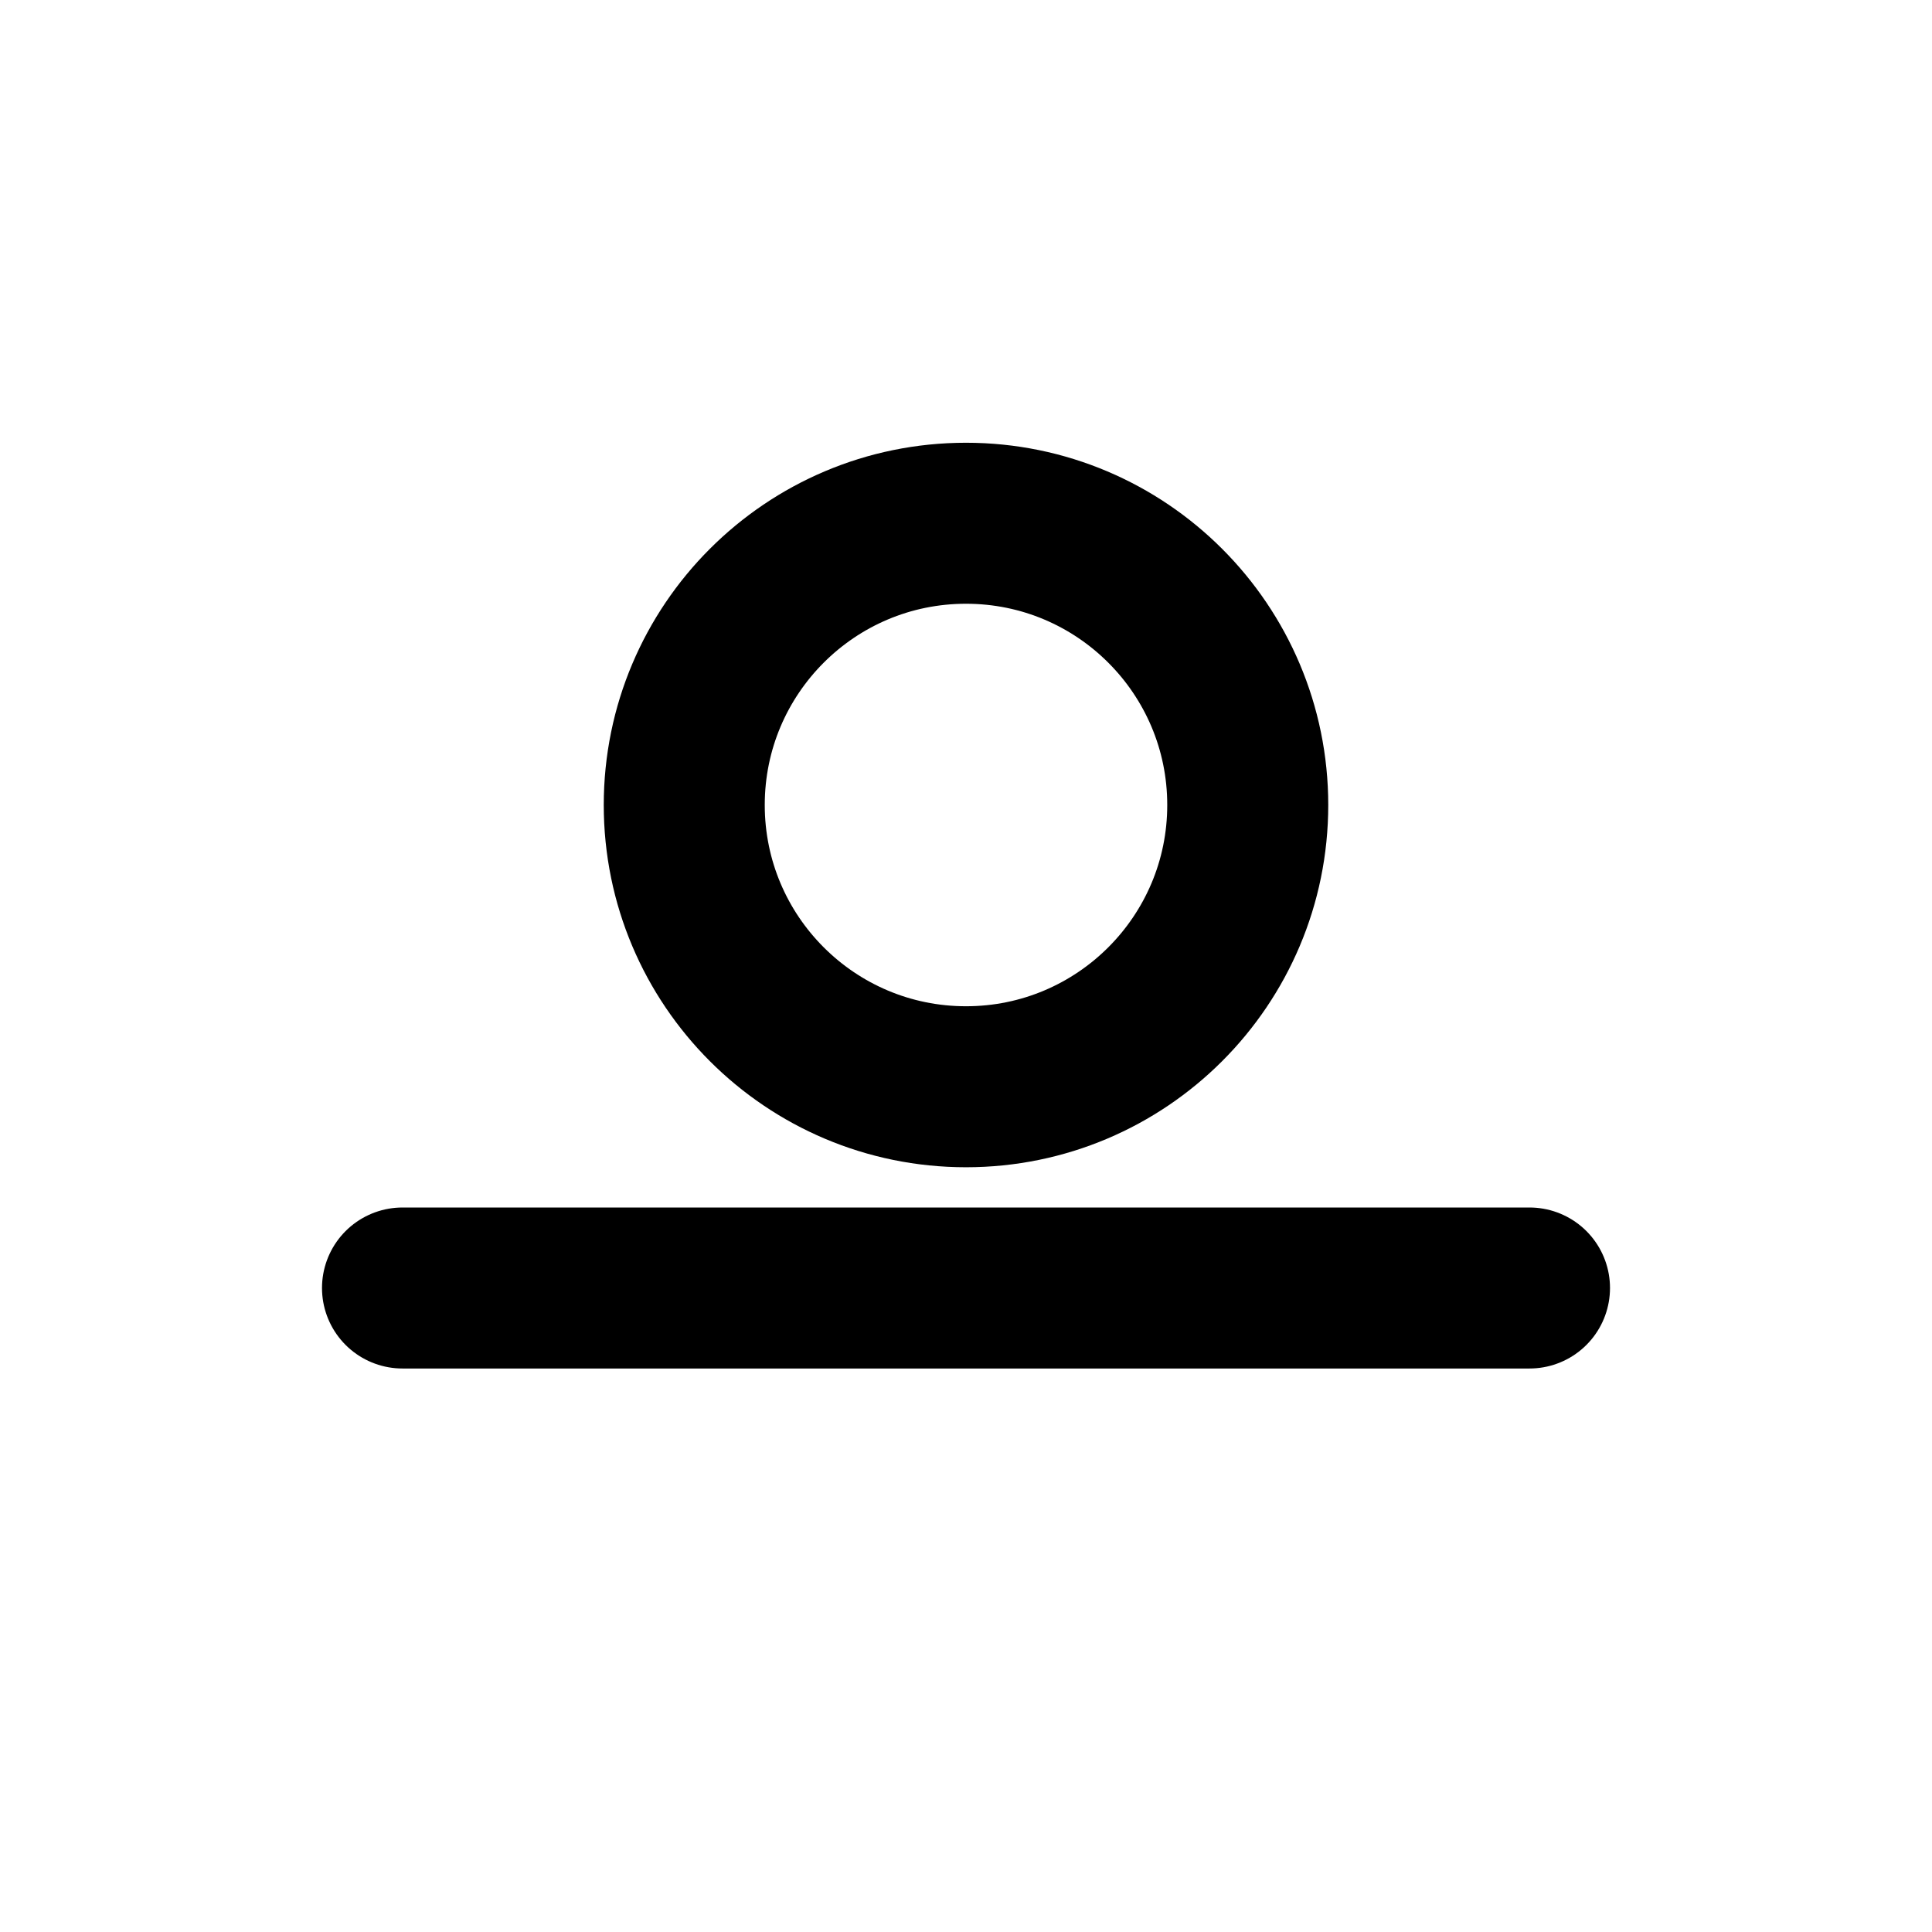
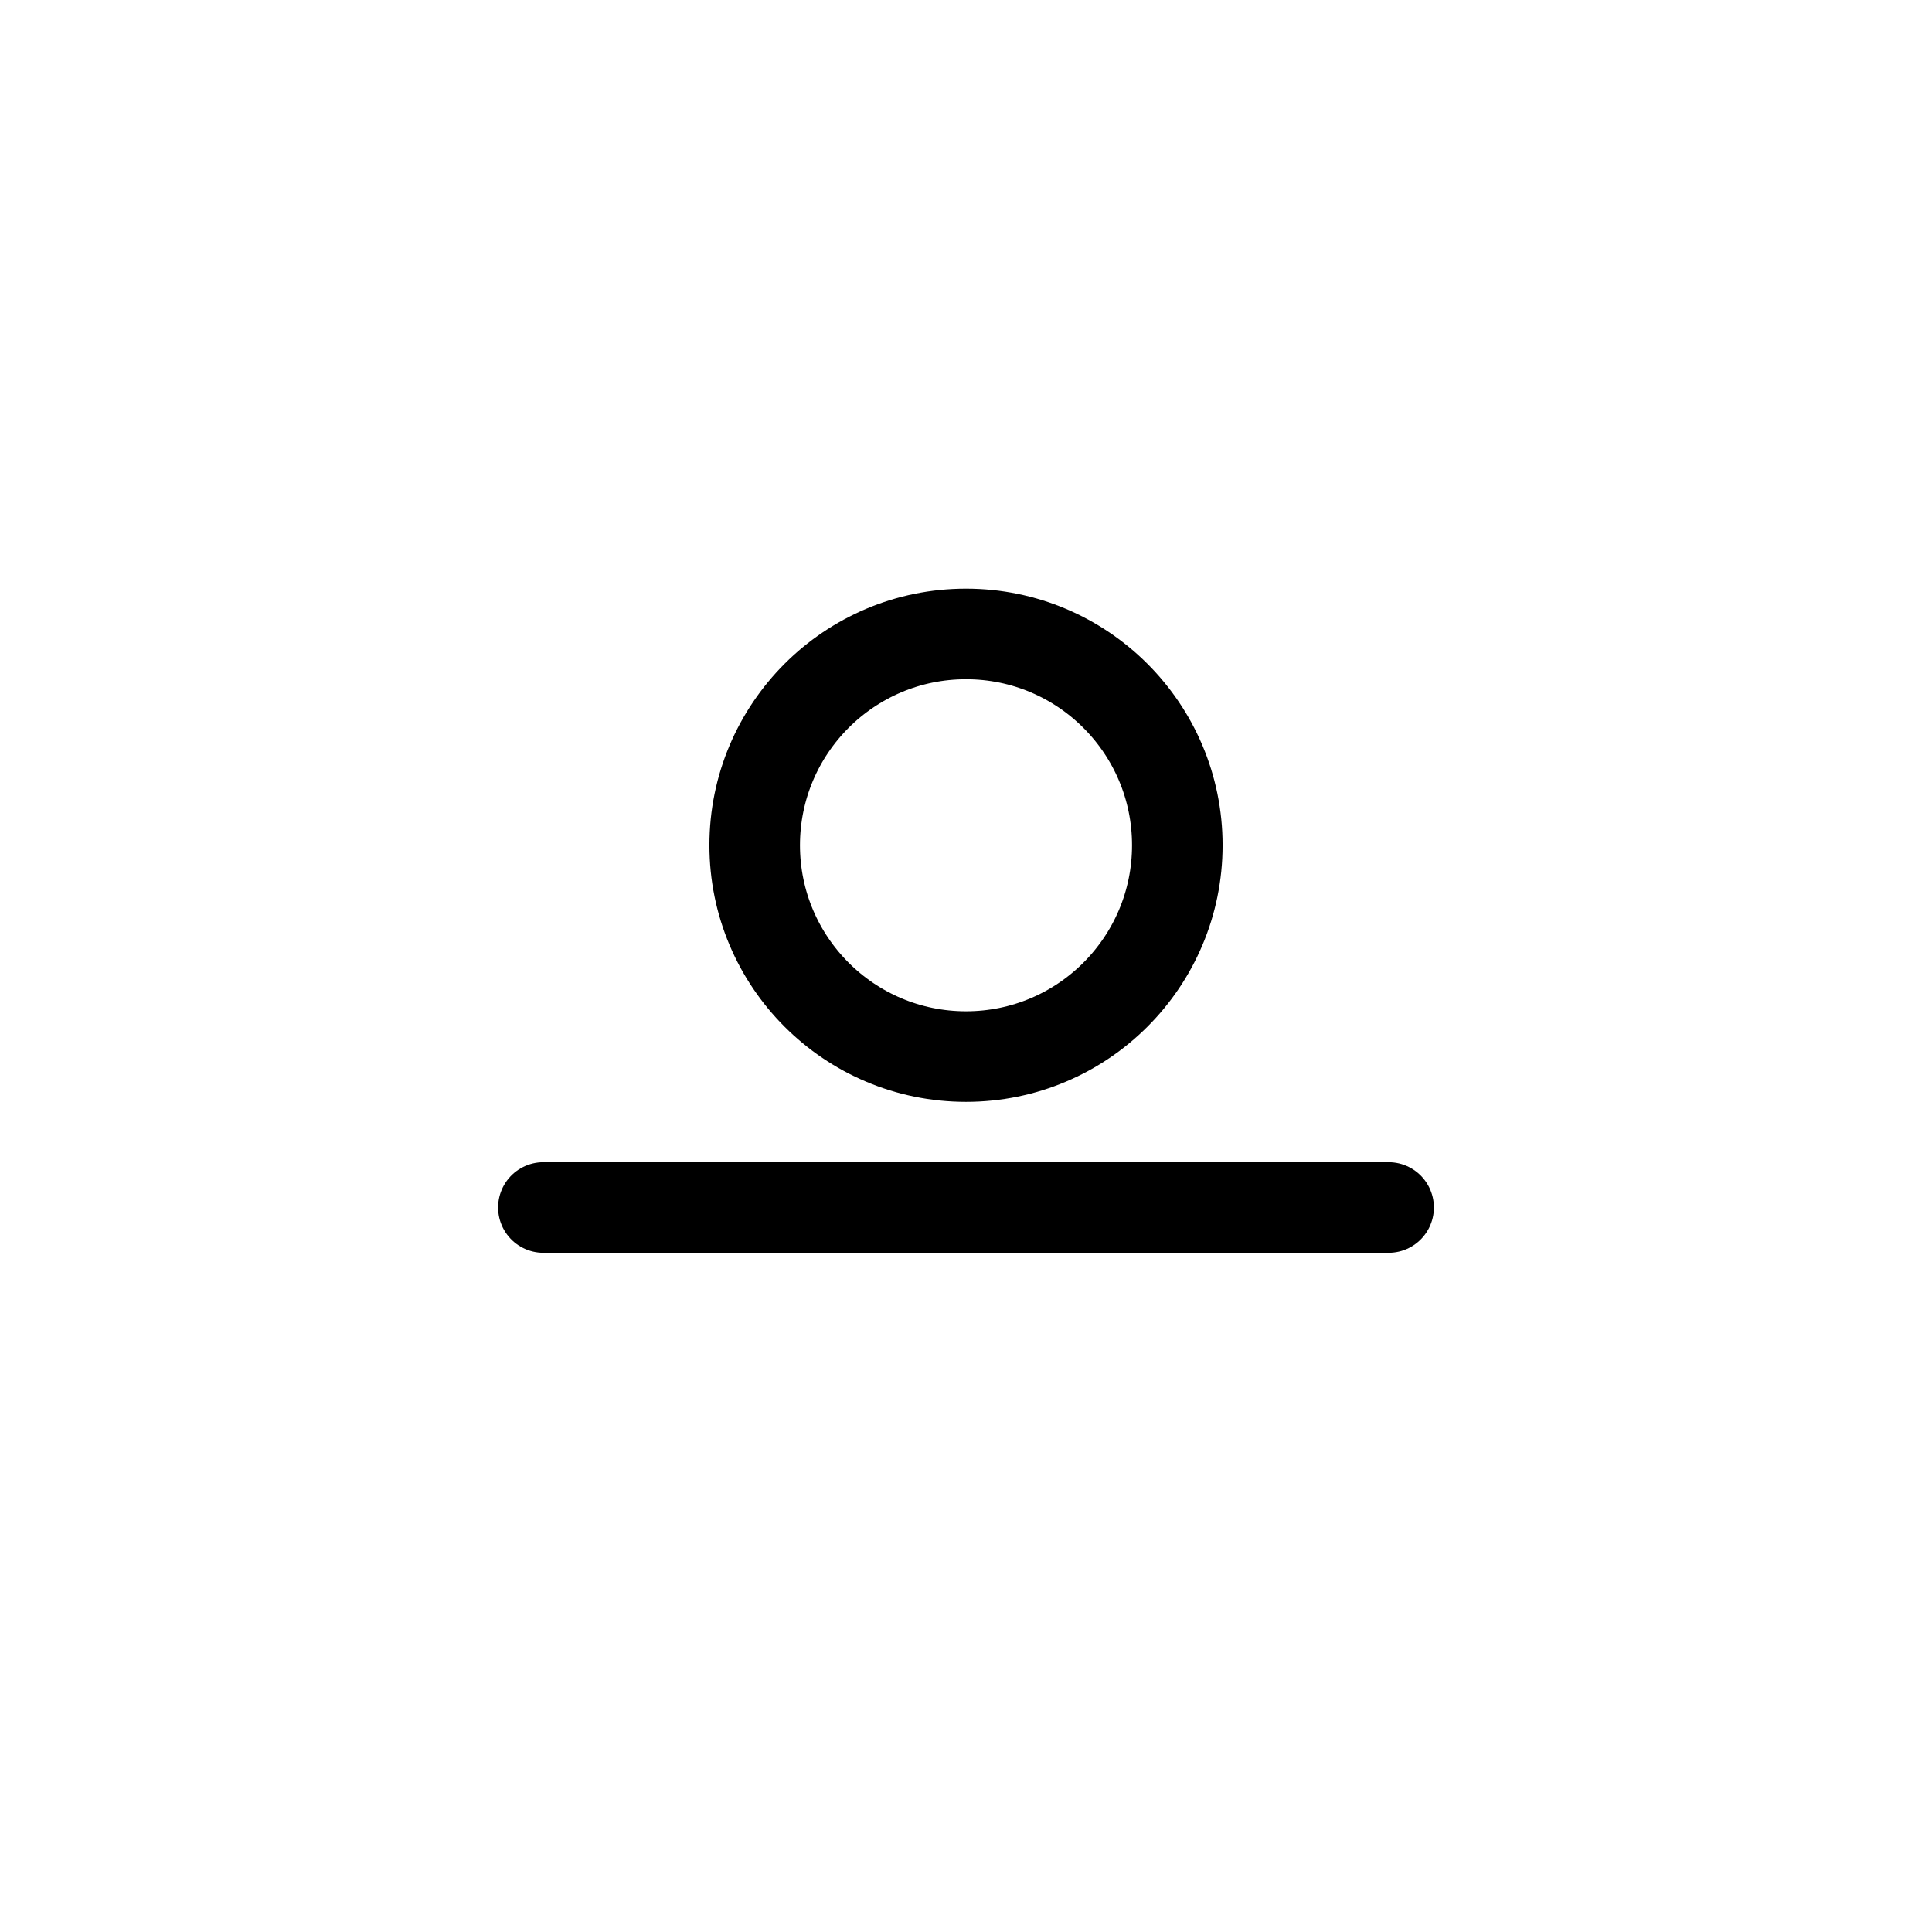
- <svg xmlns="http://www.w3.org/2000/svg" viewBox="0 0 24 24">
-   <g fill="none" stroke="#000" stroke-linecap="round" stroke-linejoin="round" stroke-width="2" transform="translate(2 2)">
+ <svg xmlns="http://www.w3.org/2000/svg" viewBox="0 0 32 32">
+   <g fill="none" stroke="#000" stroke-linecap="round" stroke-linejoin="round" stroke-width="1.5" transform="translate(6 6)">
    <circle cx="10" cy="8" r="3.5" />
    <path d="M3 14h14" />
  </g>
</svg>
